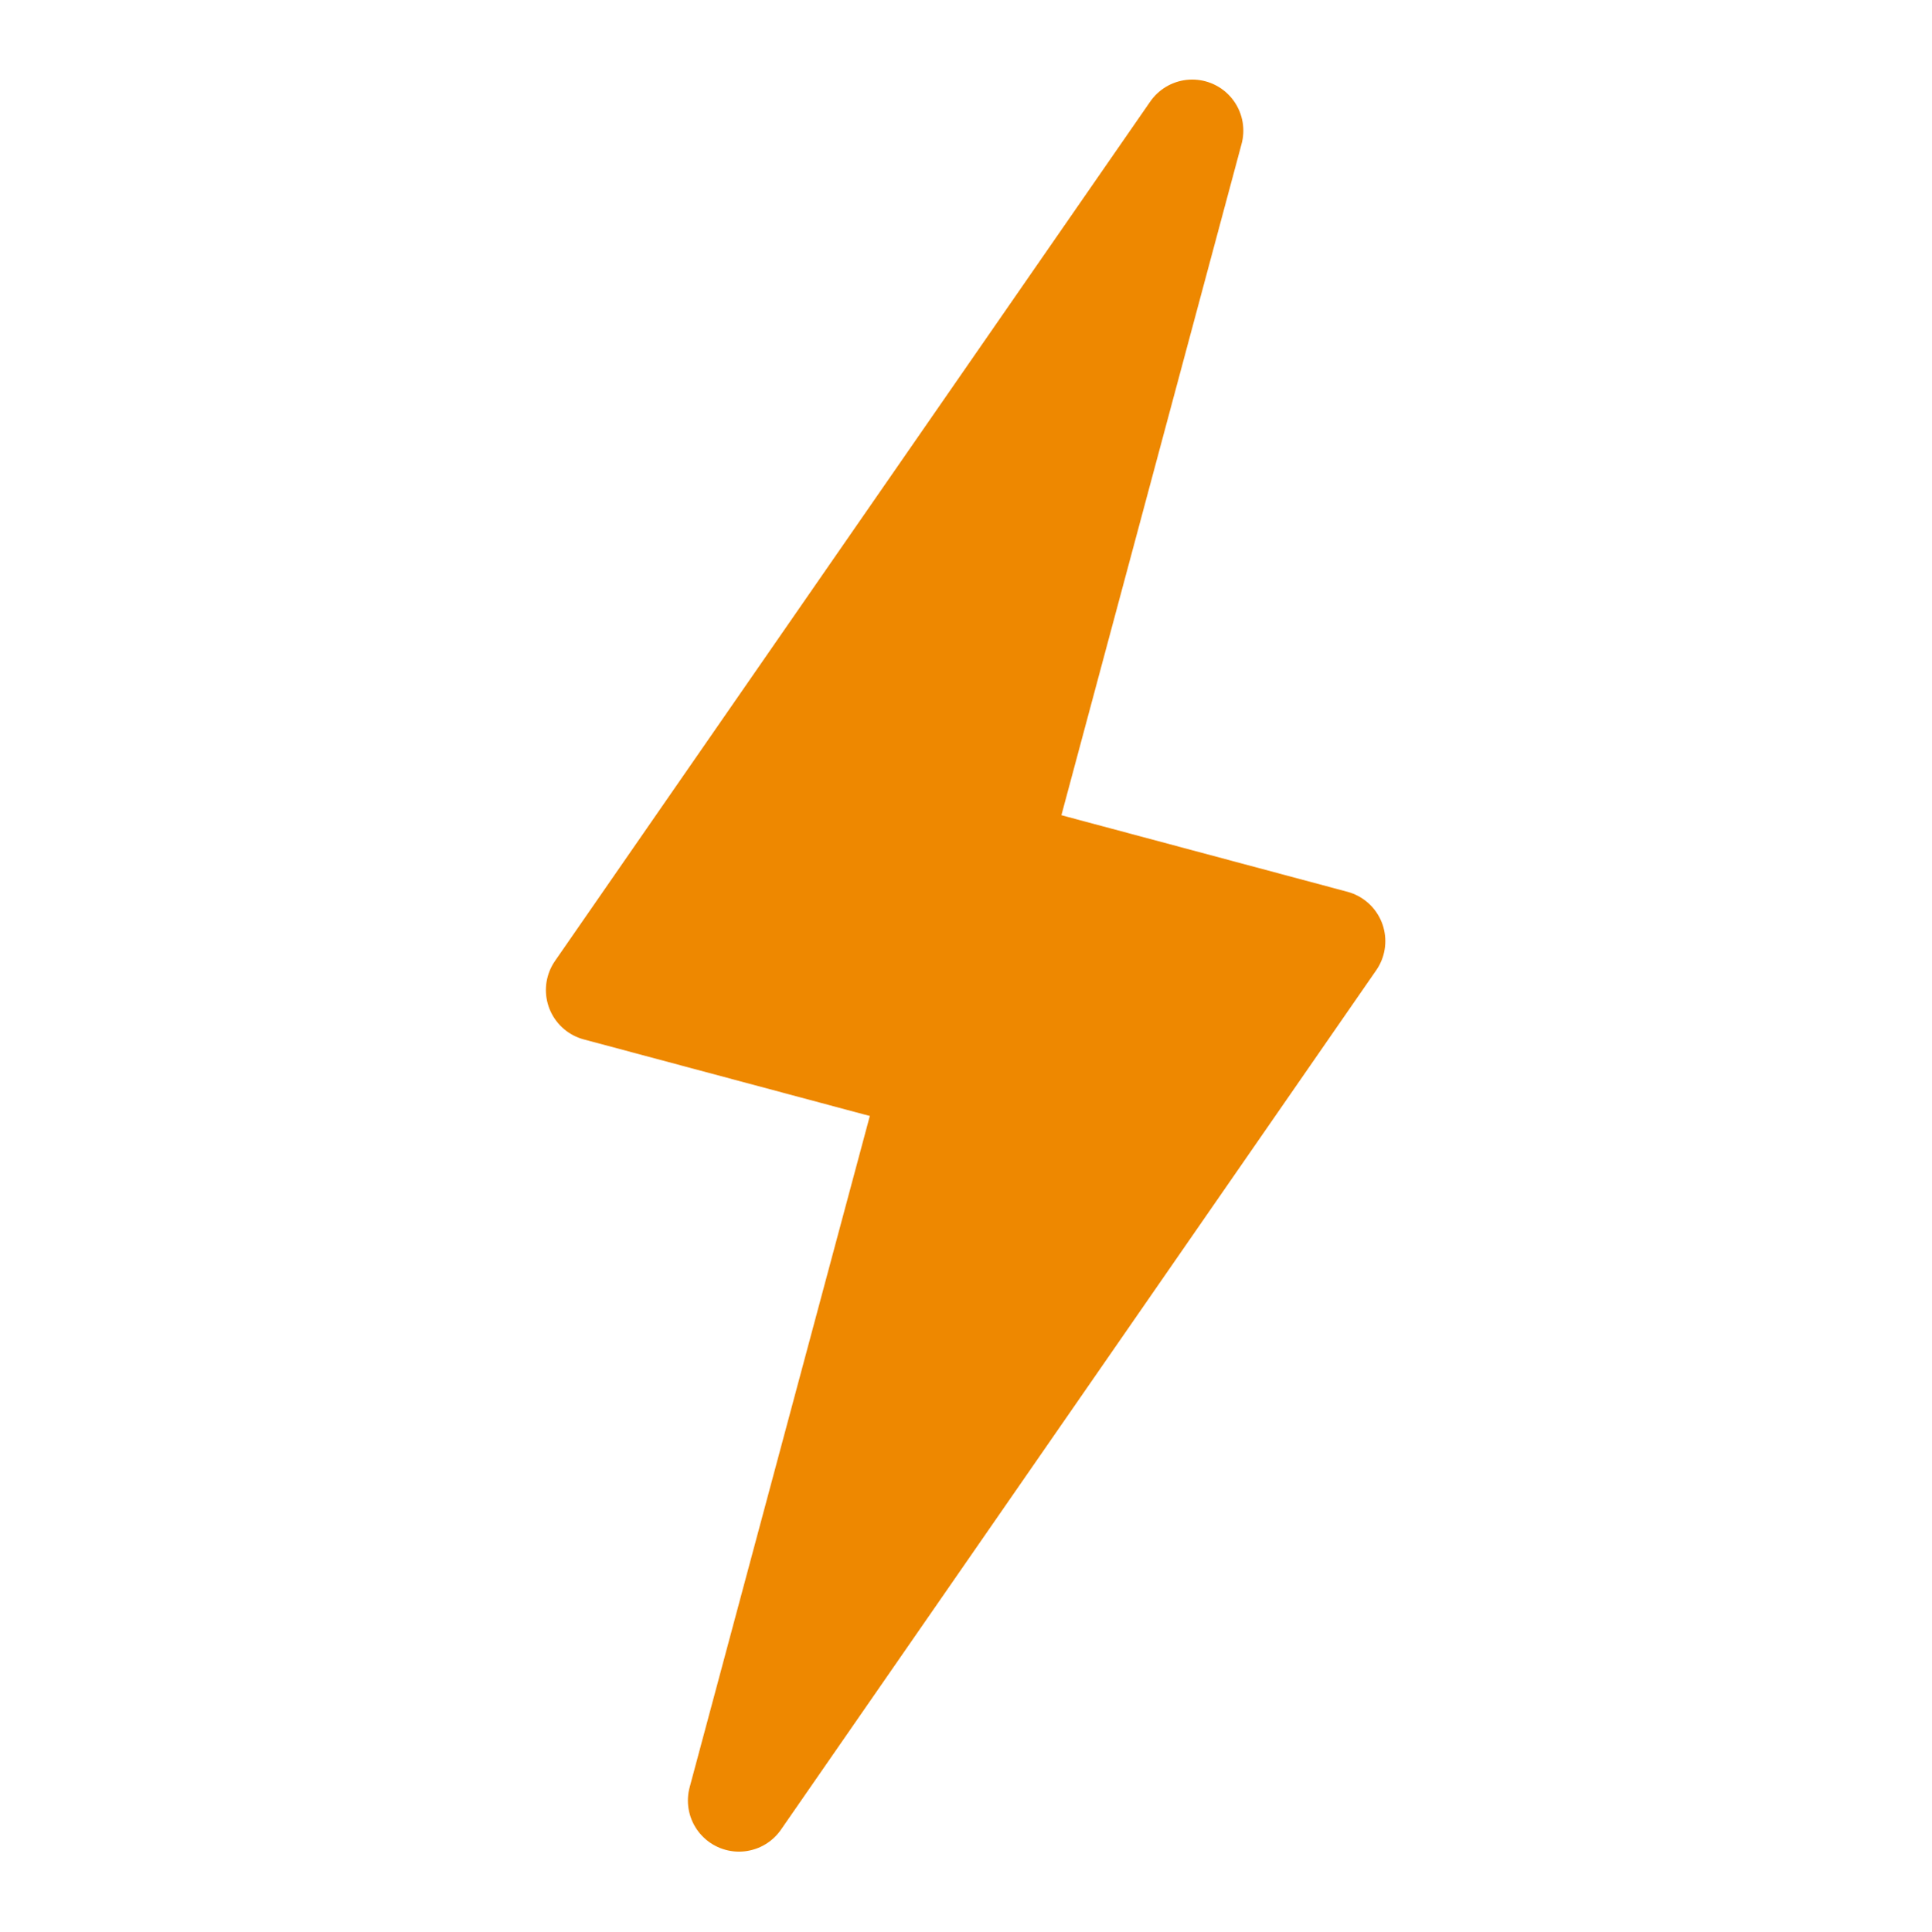
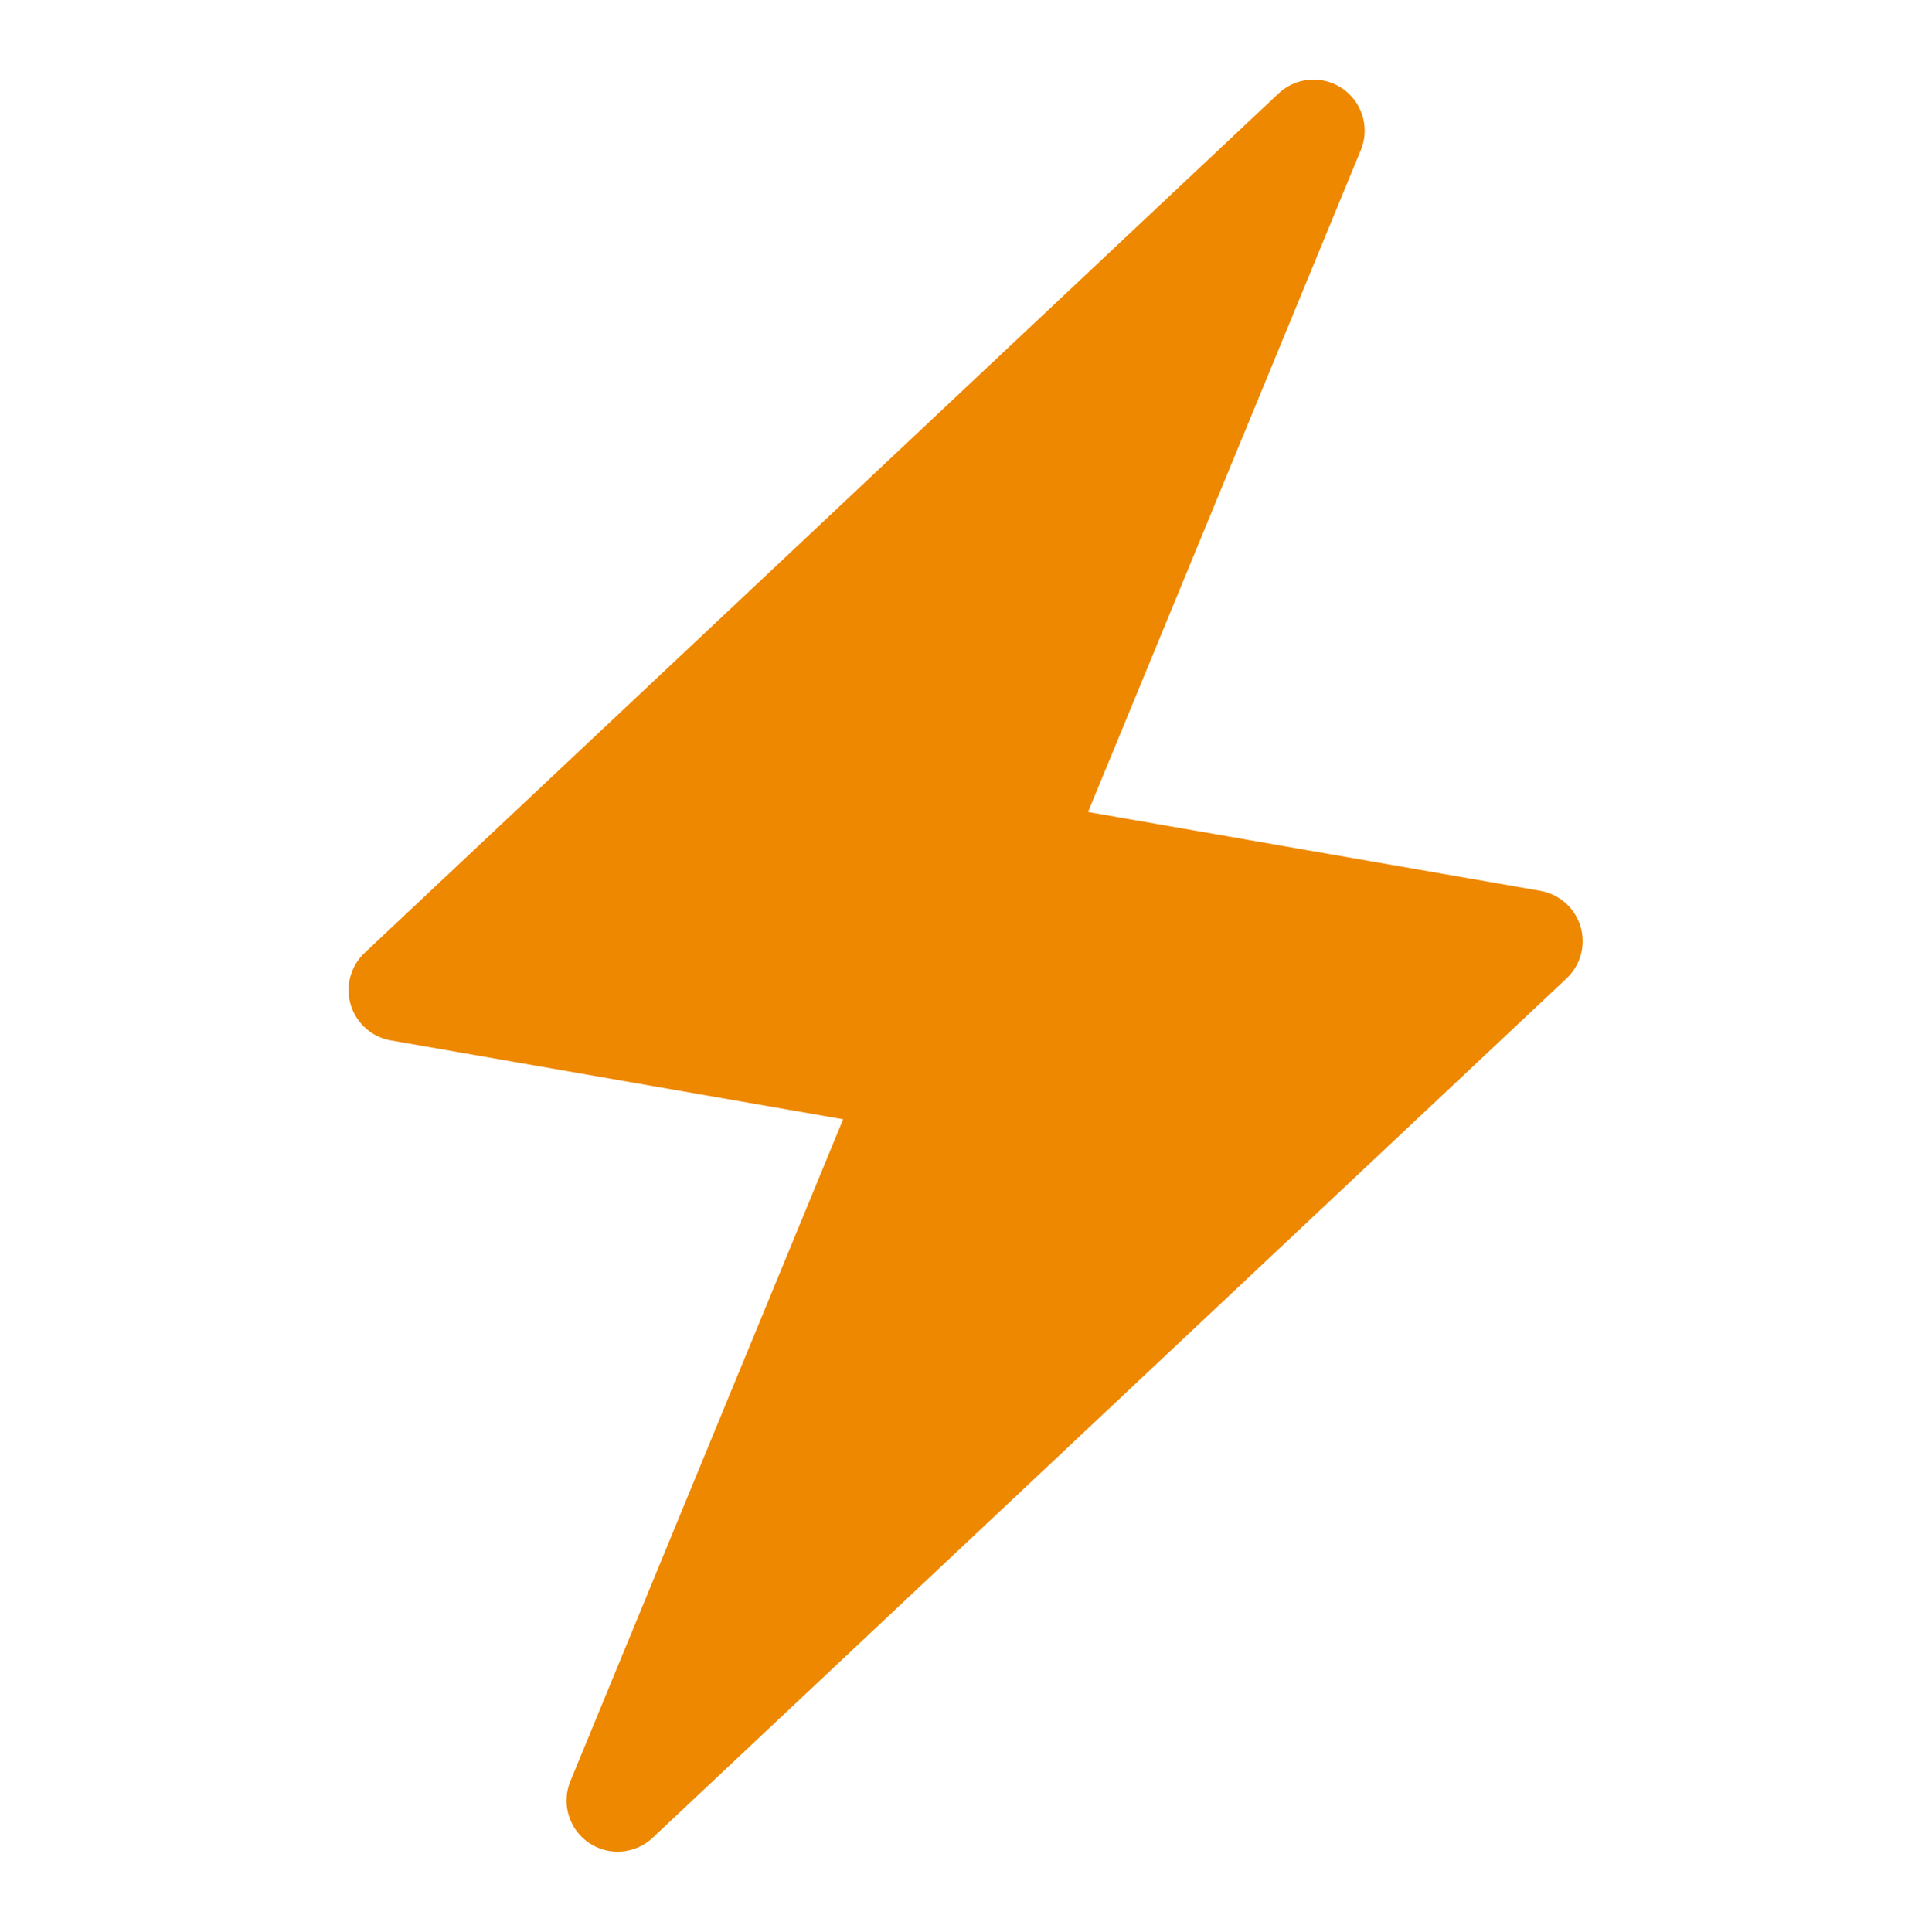
<svg xmlns="http://www.w3.org/2000/svg" version="1.1" viewBox="0.0 0.0 75.591 75.591" fill="none" stroke="none" stroke-linecap="square" stroke-miterlimit="10">
  <clipPath id="p.0">
    <path d="m0 0l75.591 0l0 75.591l-75.591 0l0 -75.591z" clip-rule="nonzero" />
  </clipPath>
  <g clip-path="url(#p.0)">
    <path fill="#000000" fill-opacity="0.0" d="m0 0l75.591 0l0 75.591l-75.591 0z" fill-rule="evenodd" />
-     <path fill="#ee8800" d="m38.91 33.274l-9.985 37.202l23.299 -33.638z" fill-rule="evenodd" />
-     <path stroke="#ee8800" stroke-width="4.0" stroke-linejoin="round" stroke-linecap="butt" d="m38.91 33.274l-9.985 37.202l23.299 -33.638z" fill-rule="evenodd" />
-     <path fill="#ee8800" d="m36.681 42.316l9.985 -37.202l-23.299 33.638z" fill-rule="evenodd" />
-     <path stroke="#ee8800" stroke-width="4.0" stroke-linejoin="round" stroke-linecap="butt" d="m36.681 42.316l9.985 -37.202l-23.299 33.638z" fill-rule="evenodd" />
+     <path fill="#ee8800" d="m39.506 33.275l-15.331 37.202l35.773 -33.638z" fill-rule="evenodd" />
+     <path stroke="#ee8800" stroke-width="4.0" stroke-linejoin="round" stroke-linecap="butt" d="m39.506 33.275l-15.331 37.202l35.773 -33.638z" fill-rule="evenodd" />
+     <path fill="#ee8800" d="m36.084 42.317l15.331 -37.202l-35.773 33.638z" fill-rule="evenodd" />
+     <path stroke="#ee8800" stroke-width="4.0" stroke-linejoin="round" stroke-linecap="butt" d="m36.084 42.317l15.331 -37.202l-35.773 33.638z" fill-rule="evenodd" />
  </g>
</svg>
